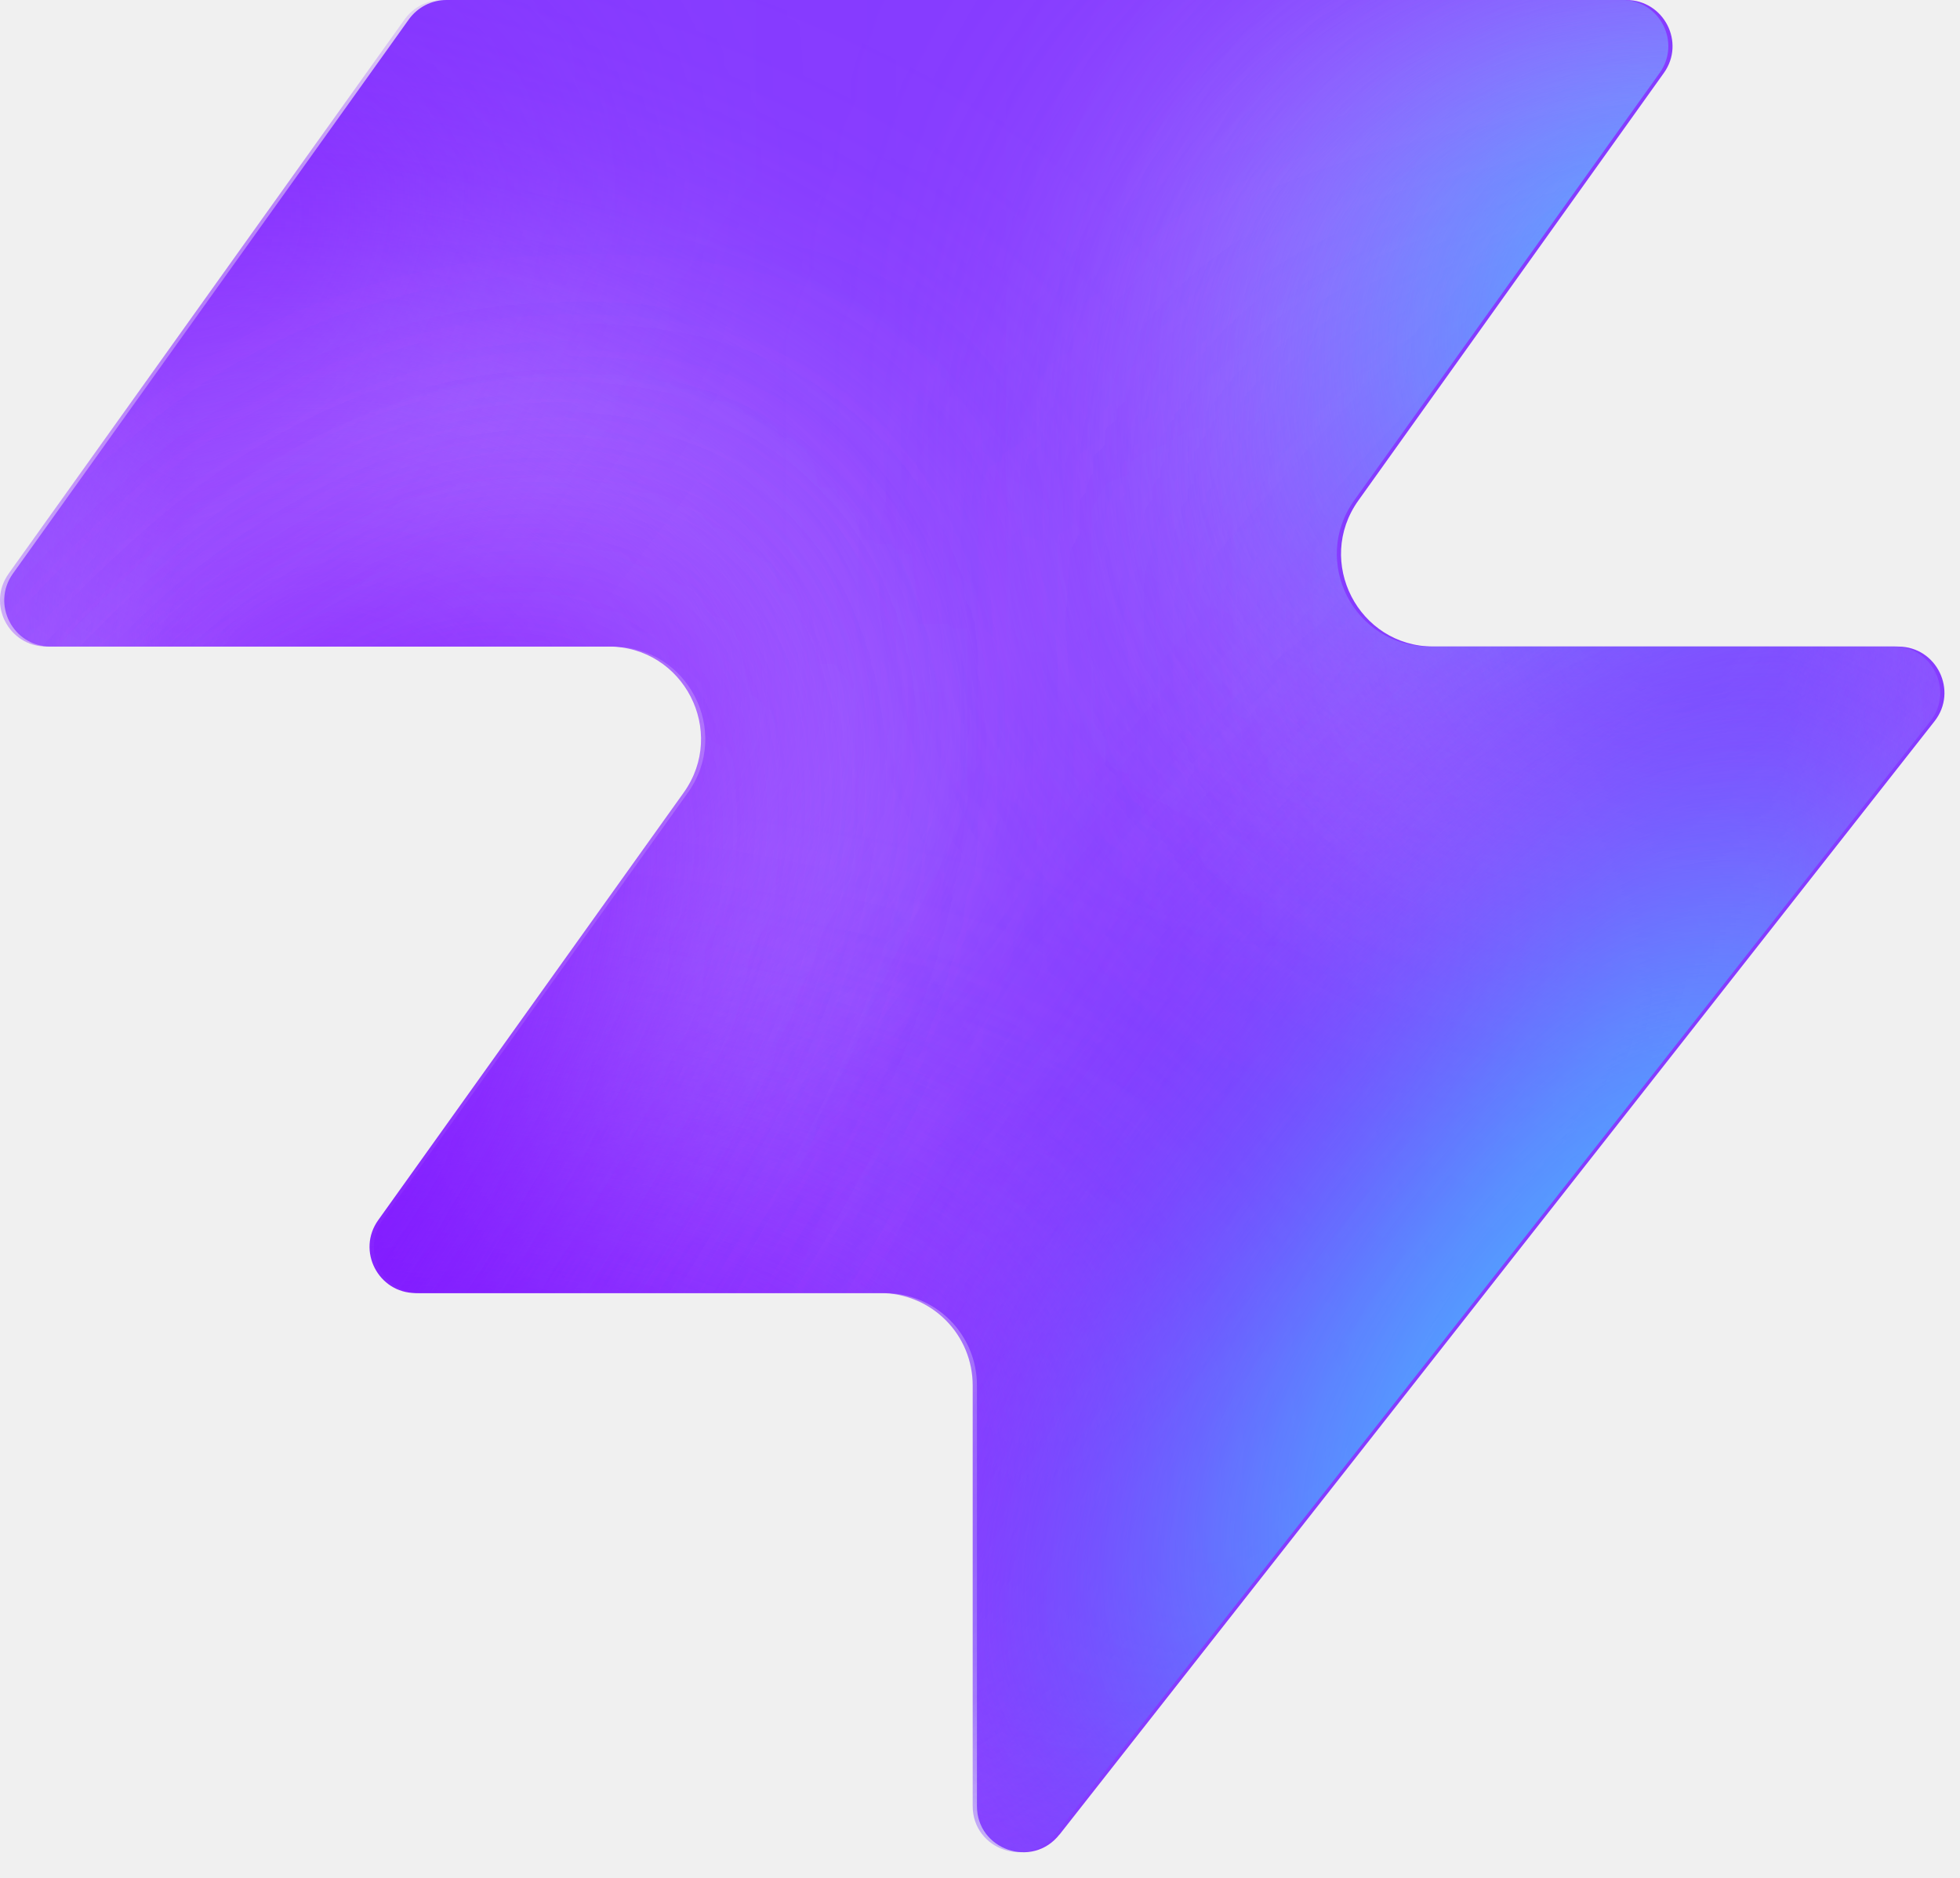
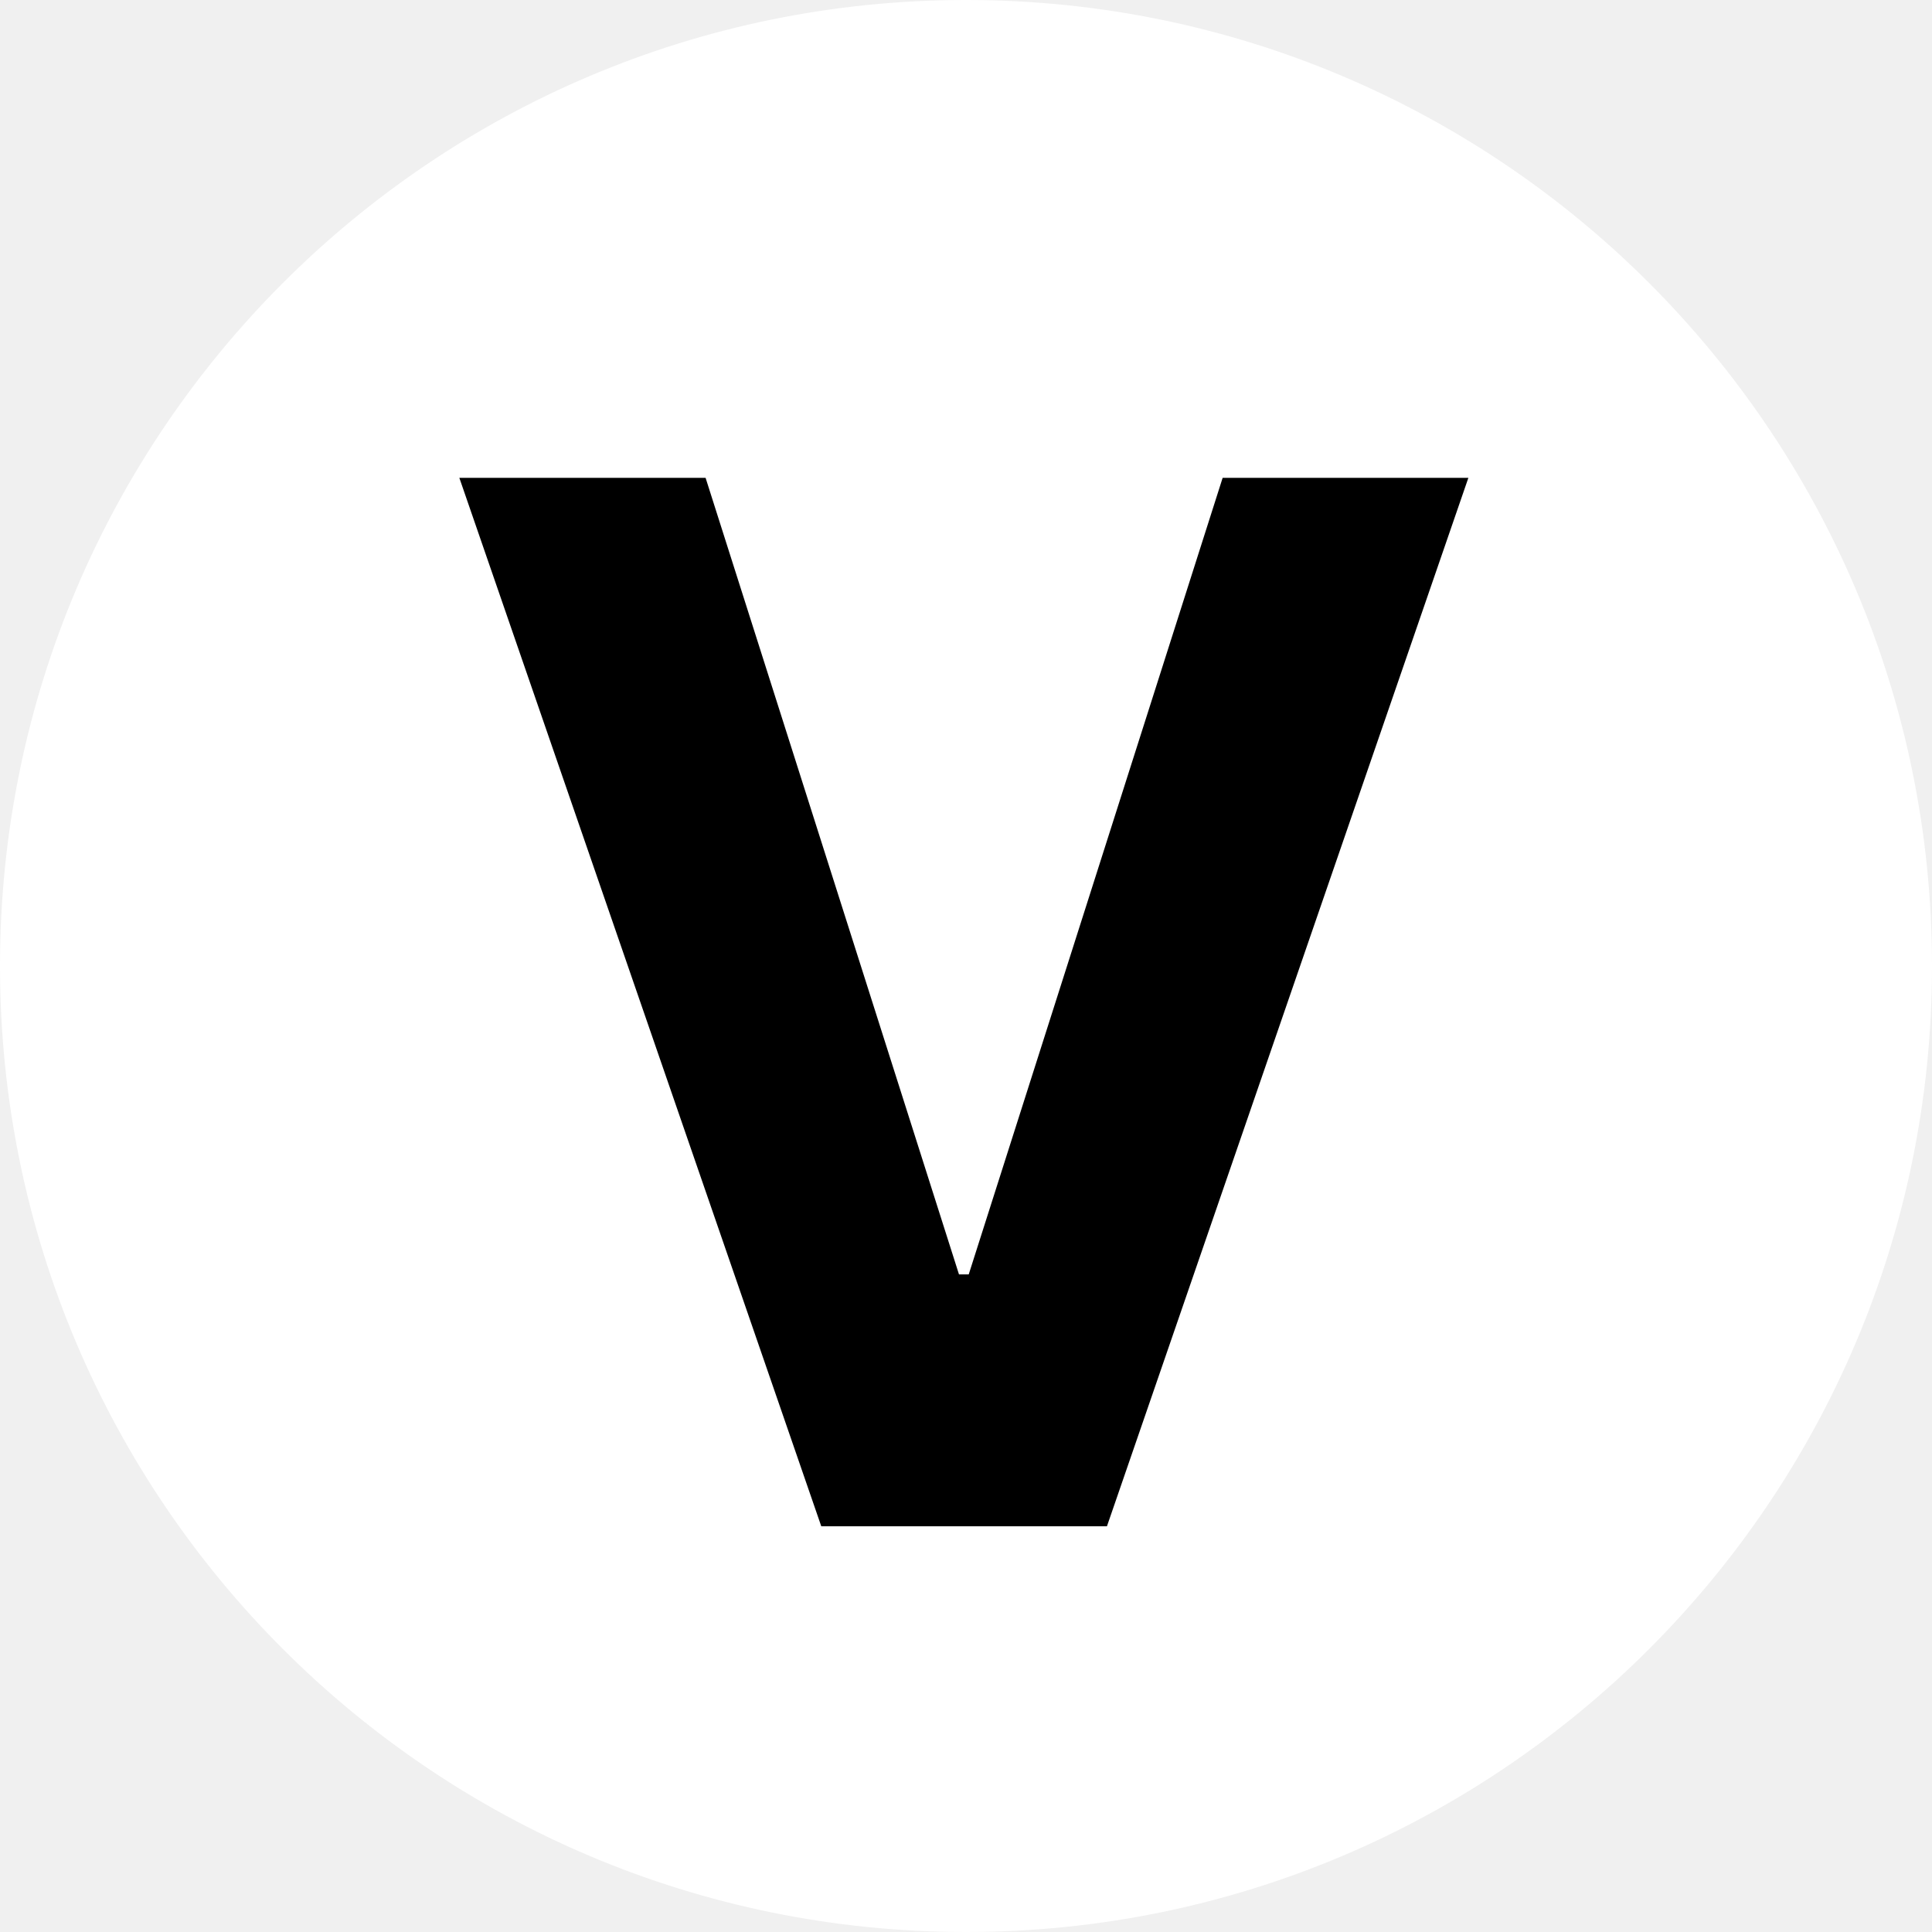
- <svg xmlns="http://www.w3.org/2000/svg" width="48" height="46" fill="none" viewBox="0 0 48 46">
-   <path fill="#863bff" d="M25.946 44.938c-.664.845-2.021.375-2.021-.698V33.937a2.26 2.26 0 0 0-2.262-2.262H10.287c-.92 0-1.456-1.04-.92-1.788l7.48-10.471c1.07-1.497 0-3.578-1.842-3.578H1.237c-.92 0-1.456-1.04-.92-1.788L10.013.474c.214-.297.556-.474.92-.474h28.894c.92 0 1.456 1.04.92 1.788l-7.48 10.471c-1.07 1.498 0 3.579 1.842 3.579h11.377c.943 0 1.473 1.088.89 1.83L25.947 44.94z" style="fill:#863bff;fill:color(display-p3 .525 .23 1);fill-opacity:1" />
-   <mask id="a" width="48" height="46" x="0" y="0" maskUnits="userSpaceOnUse" style="mask-type:alpha">
-     <path fill="#000" d="M25.842 44.938c-.664.844-2.021.375-2.021-.698V33.937a2.26 2.26 0 0 0-2.262-2.262H10.183c-.92 0-1.456-1.04-.92-1.788l7.48-10.471c1.07-1.498 0-3.579-1.842-3.579H1.133c-.92 0-1.456-1.04-.92-1.787L9.91.473c.214-.297.556-.474.92-.474h28.894c.92 0 1.456 1.04.92 1.788l-7.48 10.471c-1.07 1.498 0 3.578 1.842 3.578h11.377c.943 0 1.473 1.088.89 1.832L25.843 44.94z" style="fill:#000;fill-opacity:1" />
-   </mask>
-   <g mask="url(#a)">
-     <g filter="url(#b)">
-       <ellipse cx="5.508" cy="14.704" fill="#ede6ff" rx="5.508" ry="14.704" style="fill:#ede6ff;fill:color(display-p3 .927 .903 1);fill-opacity:1" transform="matrix(.00324 1 1 -.00324 -4.47 31.516)" />
-     </g>
-     <g filter="url(#c)">
-       <ellipse cx="10.399" cy="29.851" fill="#ede6ff" rx="10.399" ry="29.851" style="fill:#ede6ff;fill:color(display-p3 .927 .903 1);fill-opacity:1" transform="matrix(.00324 1 1 -.00324 -39.328 7.883)" />
-     </g>
-     <g filter="url(#d)">
-       <ellipse cx="5.508" cy="30.487" fill="#7e14ff" rx="5.508" ry="30.487" style="fill:#7e14ff;fill:color(display-p3 .492 .077 1);fill-opacity:1" transform="rotate(89.814 -25.913 -14.639)scale(1 -1)" />
-     </g>
-     <g filter="url(#e)">
-       <ellipse cx="5.508" cy="30.599" fill="#7e14ff" rx="5.508" ry="30.599" style="fill:#7e14ff;fill:color(display-p3 .492 .077 1);fill-opacity:1" transform="rotate(89.814 -32.644 -3.334)scale(1 -1)" />
-     </g>
-     <g filter="url(#f)">
-       <ellipse cx="5.508" cy="30.599" fill="#7e14ff" rx="5.508" ry="30.599" style="fill:#7e14ff;fill:color(display-p3 .492 .077 1);fill-opacity:1" transform="matrix(.00324 1 1 -.00324 -34.34 30.47)" />
-     </g>
-     <g filter="url(#g)">
-       <ellipse cx="14.072" cy="22.078" fill="#ede6ff" rx="14.072" ry="22.078" style="fill:#ede6ff;fill:color(display-p3 .927 .903 1);fill-opacity:1" transform="rotate(93.35 24.506 48.493)scale(-1 1)" />
-     </g>
-     <g filter="url(#h)">
-       <ellipse cx="3.47" cy="21.501" fill="#7e14ff" rx="3.47" ry="21.501" style="fill:#7e14ff;fill:color(display-p3 .492 .077 1);fill-opacity:1" transform="rotate(89.009 28.708 47.59)scale(-1 1)" />
-     </g>
-     <g filter="url(#i)">
-       <ellipse cx="3.47" cy="21.501" fill="#7e14ff" rx="3.47" ry="21.501" style="fill:#7e14ff;fill:color(display-p3 .492 .077 1);fill-opacity:1" transform="rotate(89.009 28.708 47.59)scale(-1 1)" />
-     </g>
-     <g filter="url(#j)">
-       <ellipse cx=".387" cy="8.972" fill="#7e14ff" rx="4.407" ry="29.108" style="fill:#7e14ff;fill:color(display-p3 .492 .077 1);fill-opacity:1" transform="rotate(39.51 .387 8.972)" />
-     </g>
-     <g filter="url(#k)">
-       <ellipse cx="47.523" cy="-6.092" fill="#7e14ff" rx="4.407" ry="29.108" style="fill:#7e14ff;fill:color(display-p3 .492 .077 1);fill-opacity:1" transform="rotate(37.892 47.523 -6.092)" />
-     </g>
-     <g filter="url(#l)">
-       <ellipse cx="41.412" cy="6.333" fill="#47bfff" rx="5.971" ry="9.665" style="fill:#47bfff;fill:color(display-p3 .28 .748 1);fill-opacity:1" transform="rotate(37.892 41.412 6.333)" />
-     </g>
-     <g filter="url(#m)">
-       <ellipse cx="-1.879" cy="38.332" fill="#7e14ff" rx="4.407" ry="29.108" style="fill:#7e14ff;fill:color(display-p3 .492 .077 1);fill-opacity:1" transform="rotate(37.892 -1.88 38.332)" />
-     </g>
-     <g filter="url(#n)">
-       <ellipse cx="-1.879" cy="38.332" fill="#7e14ff" rx="4.407" ry="29.108" style="fill:#7e14ff;fill:color(display-p3 .492 .077 1);fill-opacity:1" transform="rotate(37.892 -1.88 38.332)" />
-     </g>
-     <g filter="url(#o)">
-       <ellipse cx="35.651" cy="29.907" fill="#7e14ff" rx="4.407" ry="29.108" style="fill:#7e14ff;fill:color(display-p3 .492 .077 1);fill-opacity:1" transform="rotate(37.892 35.651 29.907)" />
-     </g>
-     <g filter="url(#p)">
-       <ellipse cx="38.418" cy="32.4" fill="#47bfff" rx="5.971" ry="15.297" style="fill:#47bfff;fill:color(display-p3 .28 .748 1);fill-opacity:1" transform="rotate(37.892 38.418 32.4)" />
-     </g>
-   </g>
-   <defs>
-     <filter id="b" width="60.045" height="41.654" x="-19.77" y="16.149" color-interpolation-filters="sRGB" filterUnits="userSpaceOnUse">
-       <feFlood flood-opacity="0" result="BackgroundImageFix" />
-       <feBlend in="SourceGraphic" in2="BackgroundImageFix" result="shape" />
-       <feGaussianBlur result="effect1_foregroundBlur_2002_17158" stdDeviation="7.659" />
-     </filter>
-     <filter id="c" width="90.34" height="51.437" x="-54.613" y="-7.533" color-interpolation-filters="sRGB" filterUnits="userSpaceOnUse">
-       <feFlood flood-opacity="0" result="BackgroundImageFix" />
-       <feBlend in="SourceGraphic" in2="BackgroundImageFix" result="shape" />
-       <feGaussianBlur result="effect1_foregroundBlur_2002_17158" stdDeviation="7.659" />
-     </filter>
-     <filter id="d" width="79.355" height="29.4" x="-49.64" y="2.03" color-interpolation-filters="sRGB" filterUnits="userSpaceOnUse">
-       <feFlood flood-opacity="0" result="BackgroundImageFix" />
-       <feBlend in="SourceGraphic" in2="BackgroundImageFix" result="shape" />
-       <feGaussianBlur result="effect1_foregroundBlur_2002_17158" stdDeviation="4.596" />
-     </filter>
-     <filter id="e" width="79.579" height="29.4" x="-45.045" y="20.029" color-interpolation-filters="sRGB" filterUnits="userSpaceOnUse">
-       <feFlood flood-opacity="0" result="BackgroundImageFix" />
-       <feBlend in="SourceGraphic" in2="BackgroundImageFix" result="shape" />
-       <feGaussianBlur result="effect1_foregroundBlur_2002_17158" stdDeviation="4.596" />
-     </filter>
-     <filter id="f" width="79.579" height="29.4" x="-43.513" y="21.178" color-interpolation-filters="sRGB" filterUnits="userSpaceOnUse">
-       <feFlood flood-opacity="0" result="BackgroundImageFix" />
-       <feBlend in="SourceGraphic" in2="BackgroundImageFix" result="shape" />
-       <feGaussianBlur result="effect1_foregroundBlur_2002_17158" stdDeviation="4.596" />
-     </filter>
-     <filter id="g" width="74.749" height="58.852" x="15.756" y="-17.901" color-interpolation-filters="sRGB" filterUnits="userSpaceOnUse">
-       <feFlood flood-opacity="0" result="BackgroundImageFix" />
-       <feBlend in="SourceGraphic" in2="BackgroundImageFix" result="shape" />
-       <feGaussianBlur result="effect1_foregroundBlur_2002_17158" stdDeviation="7.659" />
-     </filter>
-     <filter id="h" width="61.377" height="25.362" x="23.548" y="2.284" color-interpolation-filters="sRGB" filterUnits="userSpaceOnUse">
-       <feFlood flood-opacity="0" result="BackgroundImageFix" />
-       <feBlend in="SourceGraphic" in2="BackgroundImageFix" result="shape" />
-       <feGaussianBlur result="effect1_foregroundBlur_2002_17158" stdDeviation="4.596" />
-     </filter>
-     <filter id="i" width="61.377" height="25.362" x="23.548" y="2.284" color-interpolation-filters="sRGB" filterUnits="userSpaceOnUse">
-       <feFlood flood-opacity="0" result="BackgroundImageFix" />
-       <feBlend in="SourceGraphic" in2="BackgroundImageFix" result="shape" />
-       <feGaussianBlur result="effect1_foregroundBlur_2002_17158" stdDeviation="4.596" />
-     </filter>
-     <filter id="j" width="56.045" height="63.649" x="-27.636" y="-22.853" color-interpolation-filters="sRGB" filterUnits="userSpaceOnUse">
-       <feFlood flood-opacity="0" result="BackgroundImageFix" />
-       <feBlend in="SourceGraphic" in2="BackgroundImageFix" result="shape" />
-       <feGaussianBlur result="effect1_foregroundBlur_2002_17158" stdDeviation="4.596" />
-     </filter>
-     <filter id="k" width="54.814" height="64.646" x="20.116" y="-38.415" color-interpolation-filters="sRGB" filterUnits="userSpaceOnUse">
-       <feFlood flood-opacity="0" result="BackgroundImageFix" />
-       <feBlend in="SourceGraphic" in2="BackgroundImageFix" result="shape" />
-       <feGaussianBlur result="effect1_foregroundBlur_2002_17158" stdDeviation="4.596" />
-     </filter>
-     <filter id="l" width="33.541" height="35.313" x="24.641" y="-11.323" color-interpolation-filters="sRGB" filterUnits="userSpaceOnUse">
-       <feFlood flood-opacity="0" result="BackgroundImageFix" />
-       <feBlend in="SourceGraphic" in2="BackgroundImageFix" result="shape" />
-       <feGaussianBlur result="effect1_foregroundBlur_2002_17158" stdDeviation="4.596" />
-     </filter>
-     <filter id="m" width="54.814" height="64.646" x="-29.286" y="6.009" color-interpolation-filters="sRGB" filterUnits="userSpaceOnUse">
-       <feFlood flood-opacity="0" result="BackgroundImageFix" />
-       <feBlend in="SourceGraphic" in2="BackgroundImageFix" result="shape" />
-       <feGaussianBlur result="effect1_foregroundBlur_2002_17158" stdDeviation="4.596" />
-     </filter>
-     <filter id="n" width="54.814" height="64.646" x="-29.286" y="6.009" color-interpolation-filters="sRGB" filterUnits="userSpaceOnUse">
-       <feFlood flood-opacity="0" result="BackgroundImageFix" />
-       <feBlend in="SourceGraphic" in2="BackgroundImageFix" result="shape" />
-       <feGaussianBlur result="effect1_foregroundBlur_2002_17158" stdDeviation="4.596" />
-     </filter>
-     <filter id="o" width="54.814" height="64.646" x="8.244" y="-2.416" color-interpolation-filters="sRGB" filterUnits="userSpaceOnUse">
-       <feFlood flood-opacity="0" result="BackgroundImageFix" />
-       <feBlend in="SourceGraphic" in2="BackgroundImageFix" result="shape" />
-       <feGaussianBlur result="effect1_foregroundBlur_2002_17158" stdDeviation="4.596" />
-     </filter>
-     <filter id="p" width="39.409" height="43.623" x="18.713" y="10.588" color-interpolation-filters="sRGB" filterUnits="userSpaceOnUse">
-       <feFlood flood-opacity="0" result="BackgroundImageFix" />
-       <feBlend in="SourceGraphic" in2="BackgroundImageFix" result="shape" />
-       <feGaussianBlur result="effect1_foregroundBlur_2002_17158" stdDeviation="4.596" />
-     </filter>
-   </defs>
+ <svg xmlns="http://www.w3.org/2000/svg" width="100" height="100" viewBox="0 0 100 100" fill="none">
+   <circle cx="50" cy="50" r="50" fill="white" />
+   <path d="M36.521 24.732L49.637 65.963H50.141L63.284 24.732H76.003L57.295 79H42.509L23.775 24.732H36.521Z" fill="black" />
</svg>
